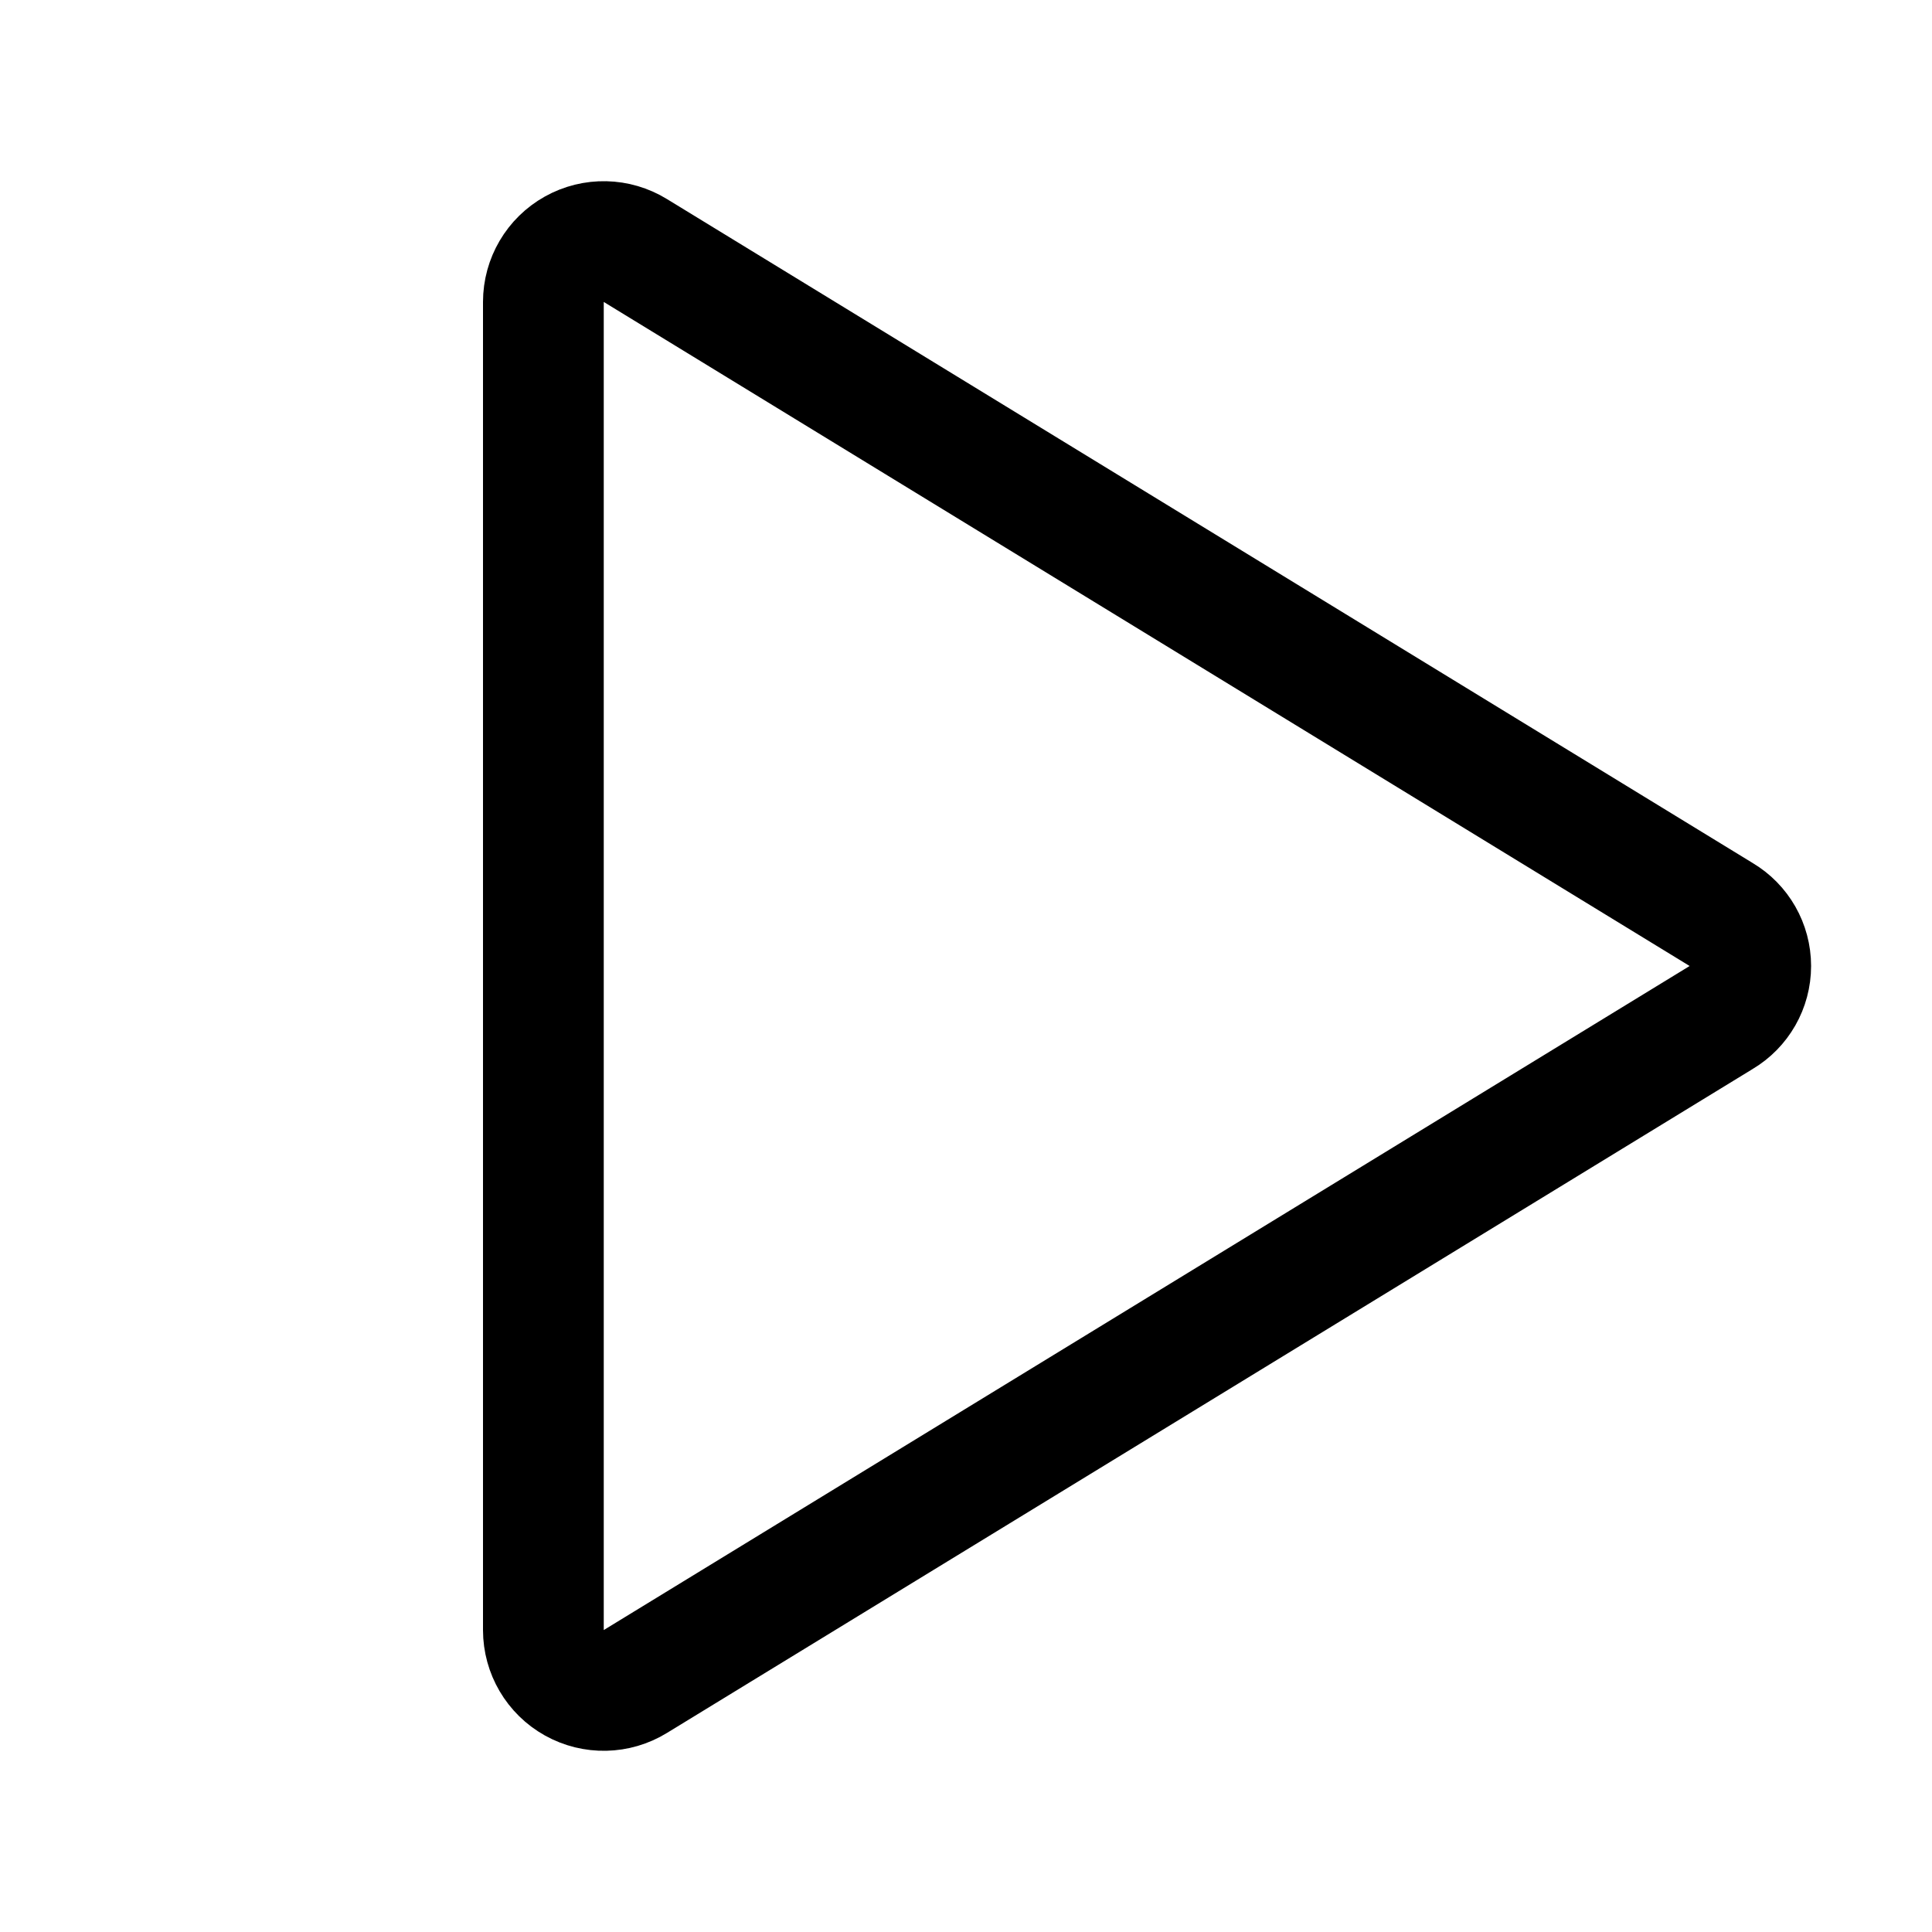
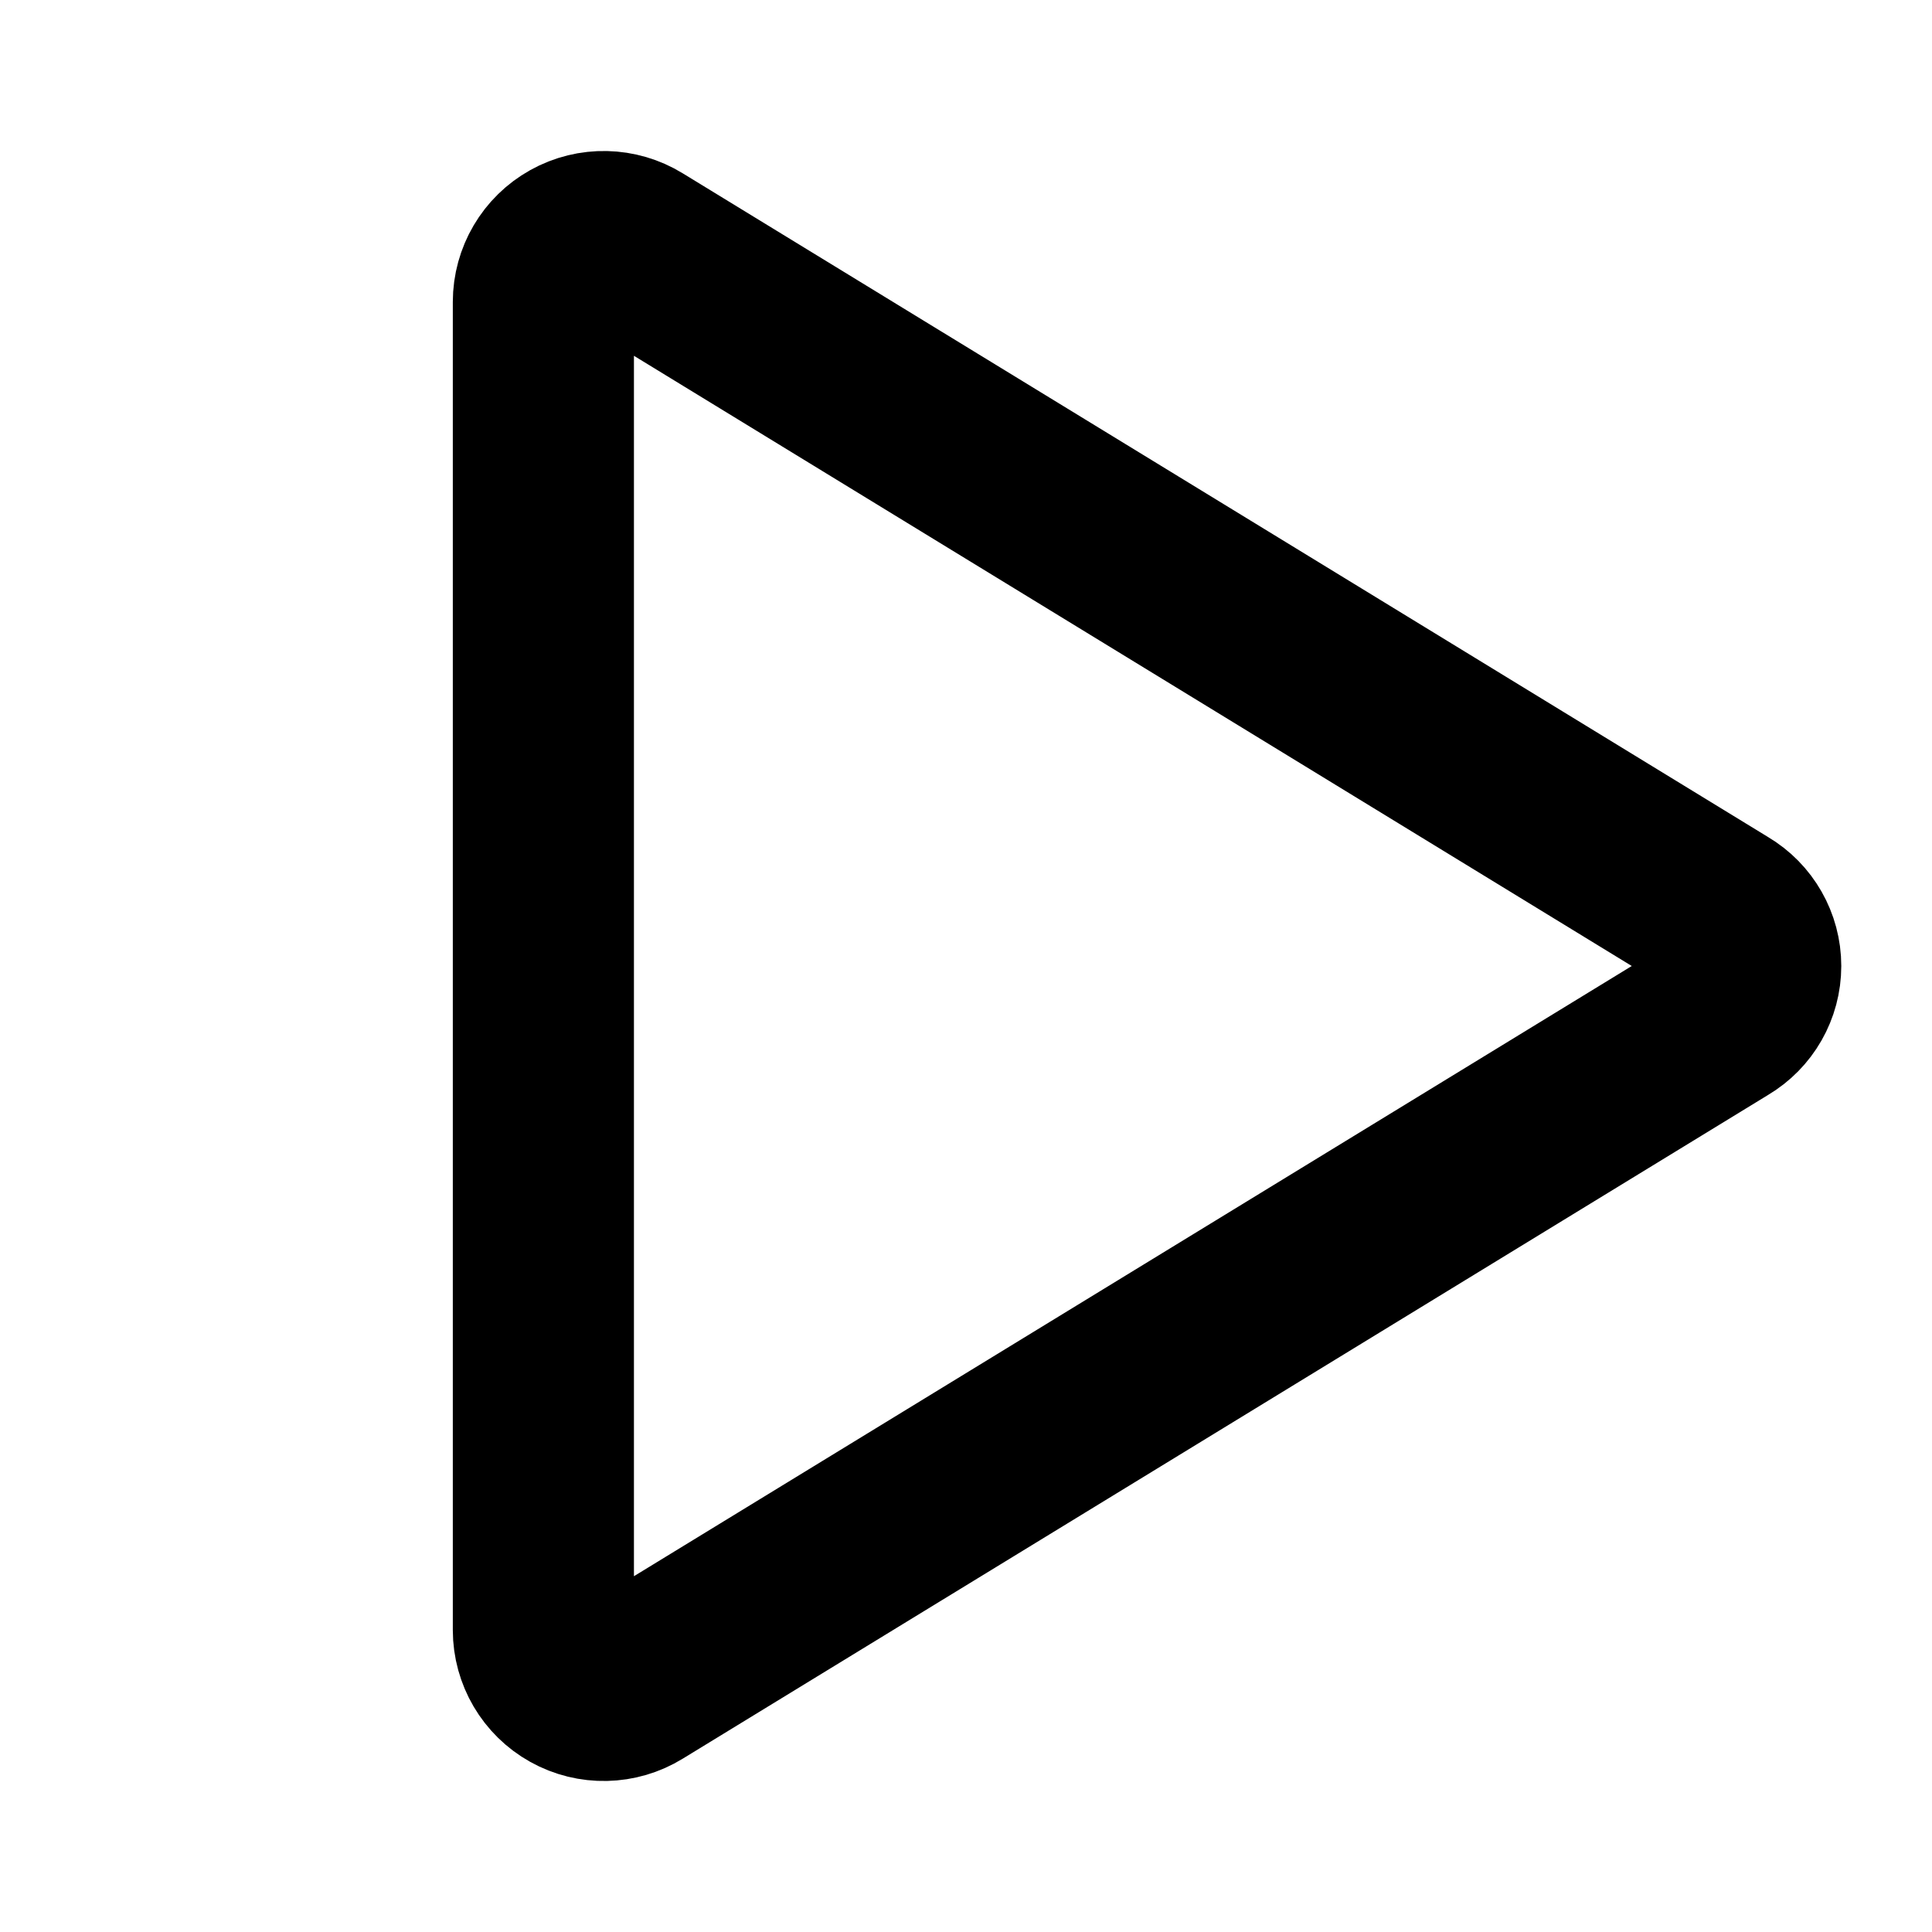
<svg xmlns="http://www.w3.org/2000/svg" viewBox="0 0 256 256">
  <rect width="256" height="256" fill="none" />
-   <path d="M228.1,121.2,84.2,33.2A8,8,0,0,0,72,40V216a8,8,0,0,0,12.2,6.8l143.9-88A7.9,7.9,0,0,0,228.1,121.2Z" fill="none" stroke="#000" stroke-linecap="round" stroke-linejoin="round" stroke-width="16" />
+   <path d="M228.1,121.2,84.2,33.2A8,8,0,0,0,72,40V216a8,8,0,0,0,12.2,6.8l143.9-88A7.9,7.9,0,0,0,228.1,121.2Z" fill="none" stroke="#000" stroke-linecap="round" stroke-linejoin="round" stroke-width="24" />
</svg>
